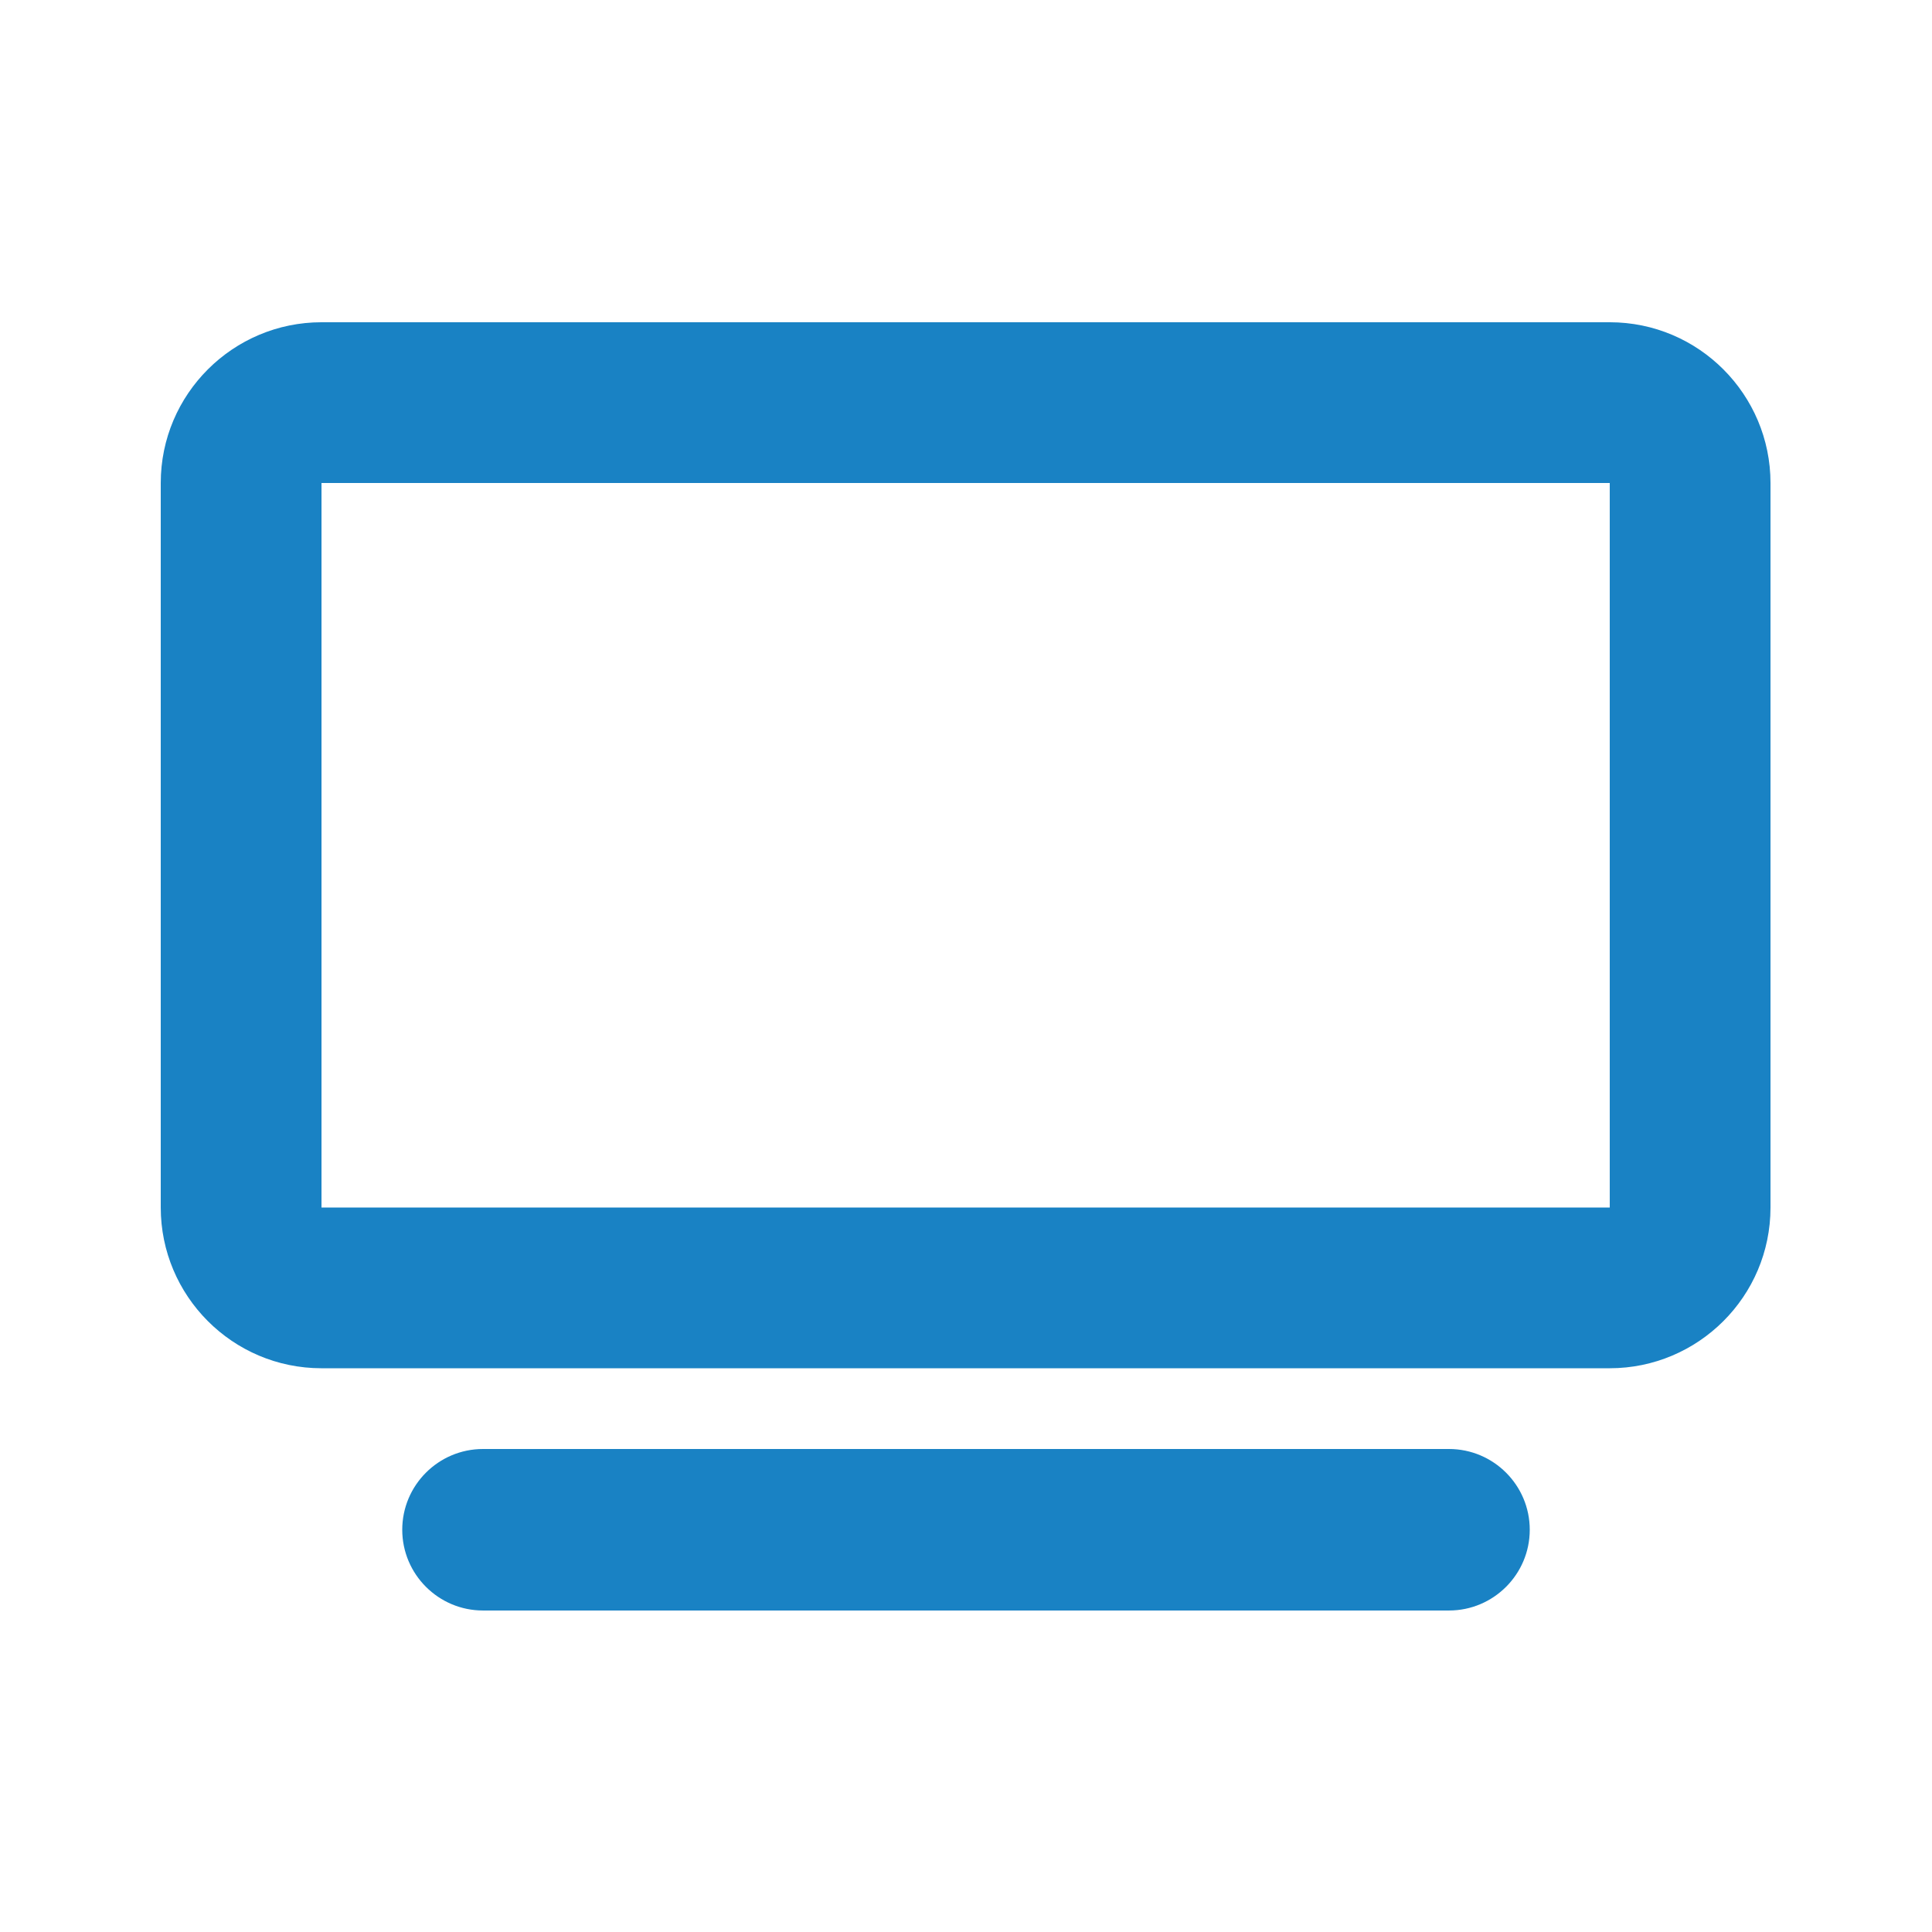
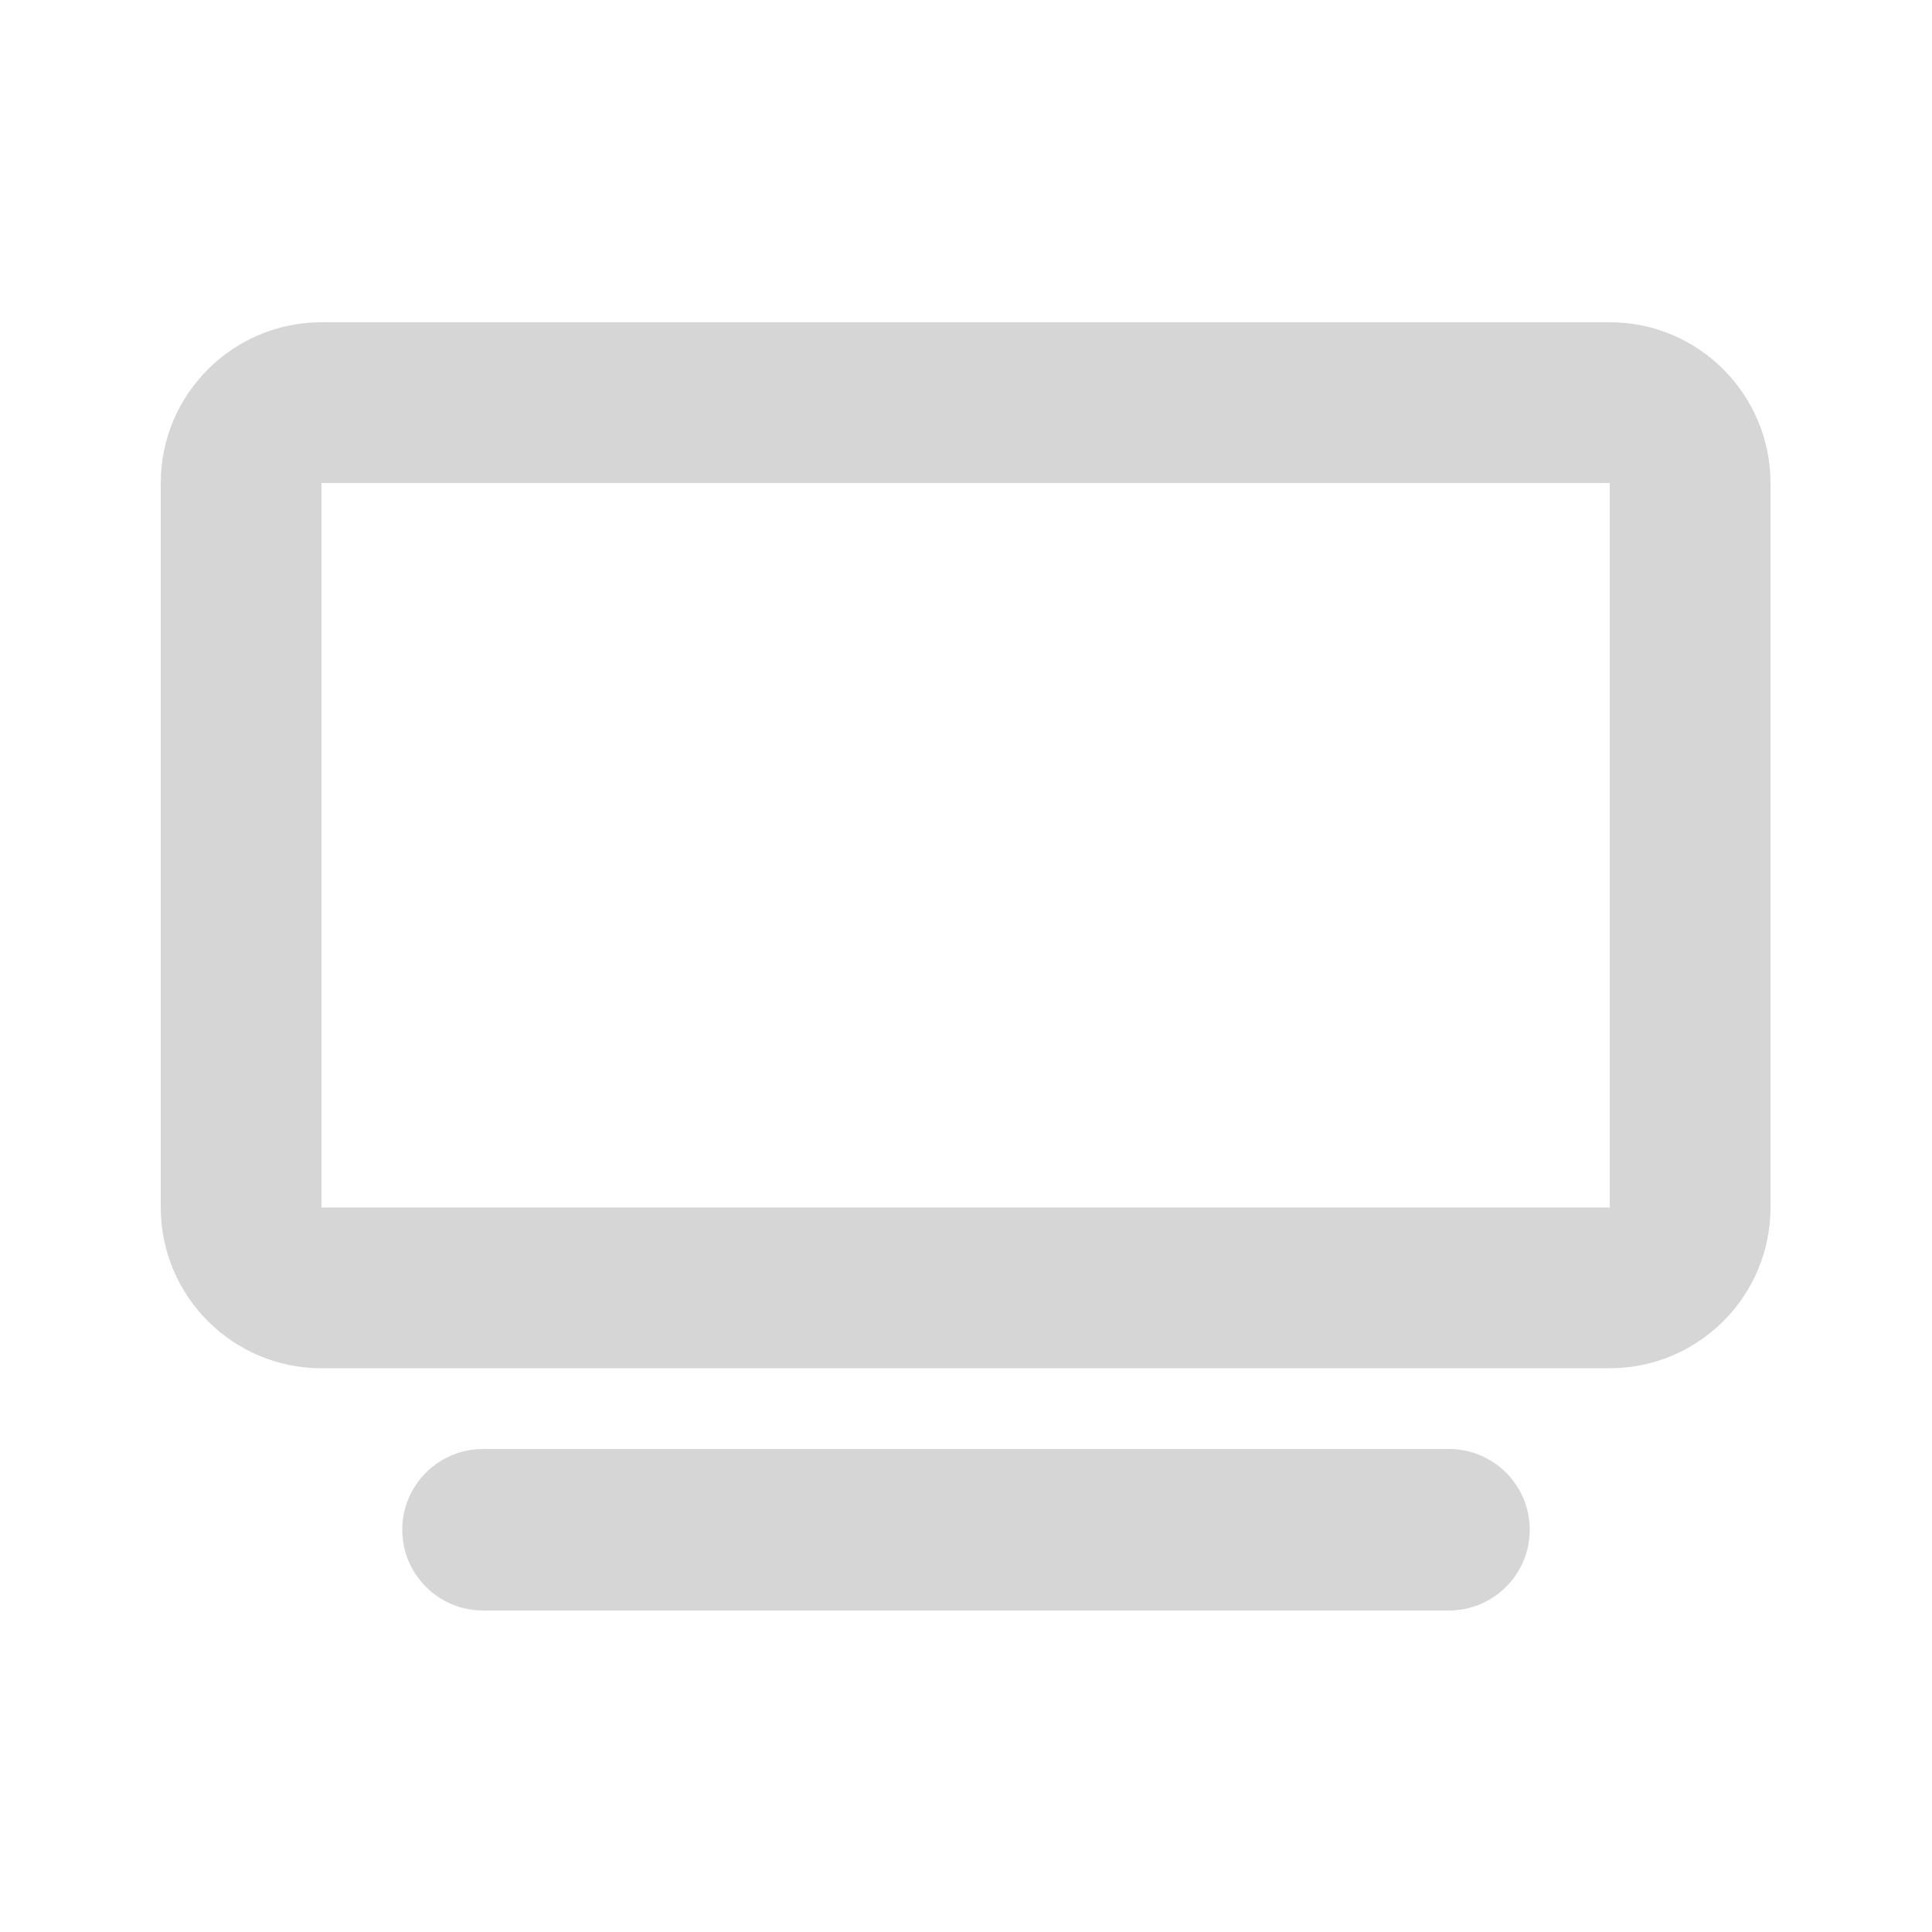
<svg xmlns="http://www.w3.org/2000/svg" version="1.1" id="Layer_1" x="0px" y="0px" viewBox="0 0 256 256" style="enable-background:new 0 0 256 256;" xml:space="preserve">
  <style type="text/css">
- 	.st0{fill:#1982C4;}
+ 	.st0{fill:#D6D6D6;}
</style>
-   <path class="st0" d="M42.6,64v96h170.7V64H42.6z M21.3,64c0-11.8,9.6-21.3,21.3-21.3h170.7c11.8,0,21.3,9.6,21.3,21.3v96  c0,11.8-9.6,21.3-21.3,21.3H42.6c-11.8,0-21.3-9.6-21.3-21.3V64z M64,192h128c5.9,0,10.7,4.8,10.7,10.7c0,5.9-4.8,10.7-10.7,10.7H64  c-5.9,0-10.7-4.8-10.7-10.7C53.3,196.8,58.1,192,64,192z" />
+   <path class="st0" d="M42.6,64v96h170.7V64H42.6z M21.3,64c0-11.8,9.6-21.3,21.3-21.3h170.7c11.8,0,21.3,9.6,21.3,21.3v96  c0,11.8-9.6,21.3-21.3,21.3H42.6c-11.8,0-21.3-9.6-21.3-21.3V64z M64,192h128c5.9,0,10.7,4.8,10.7,10.7s-4.8,10.7-10.7,10.7H64  c-5.9,0-10.7-4.8-10.7-10.7S58.1,192,64,192z" />
</svg>
